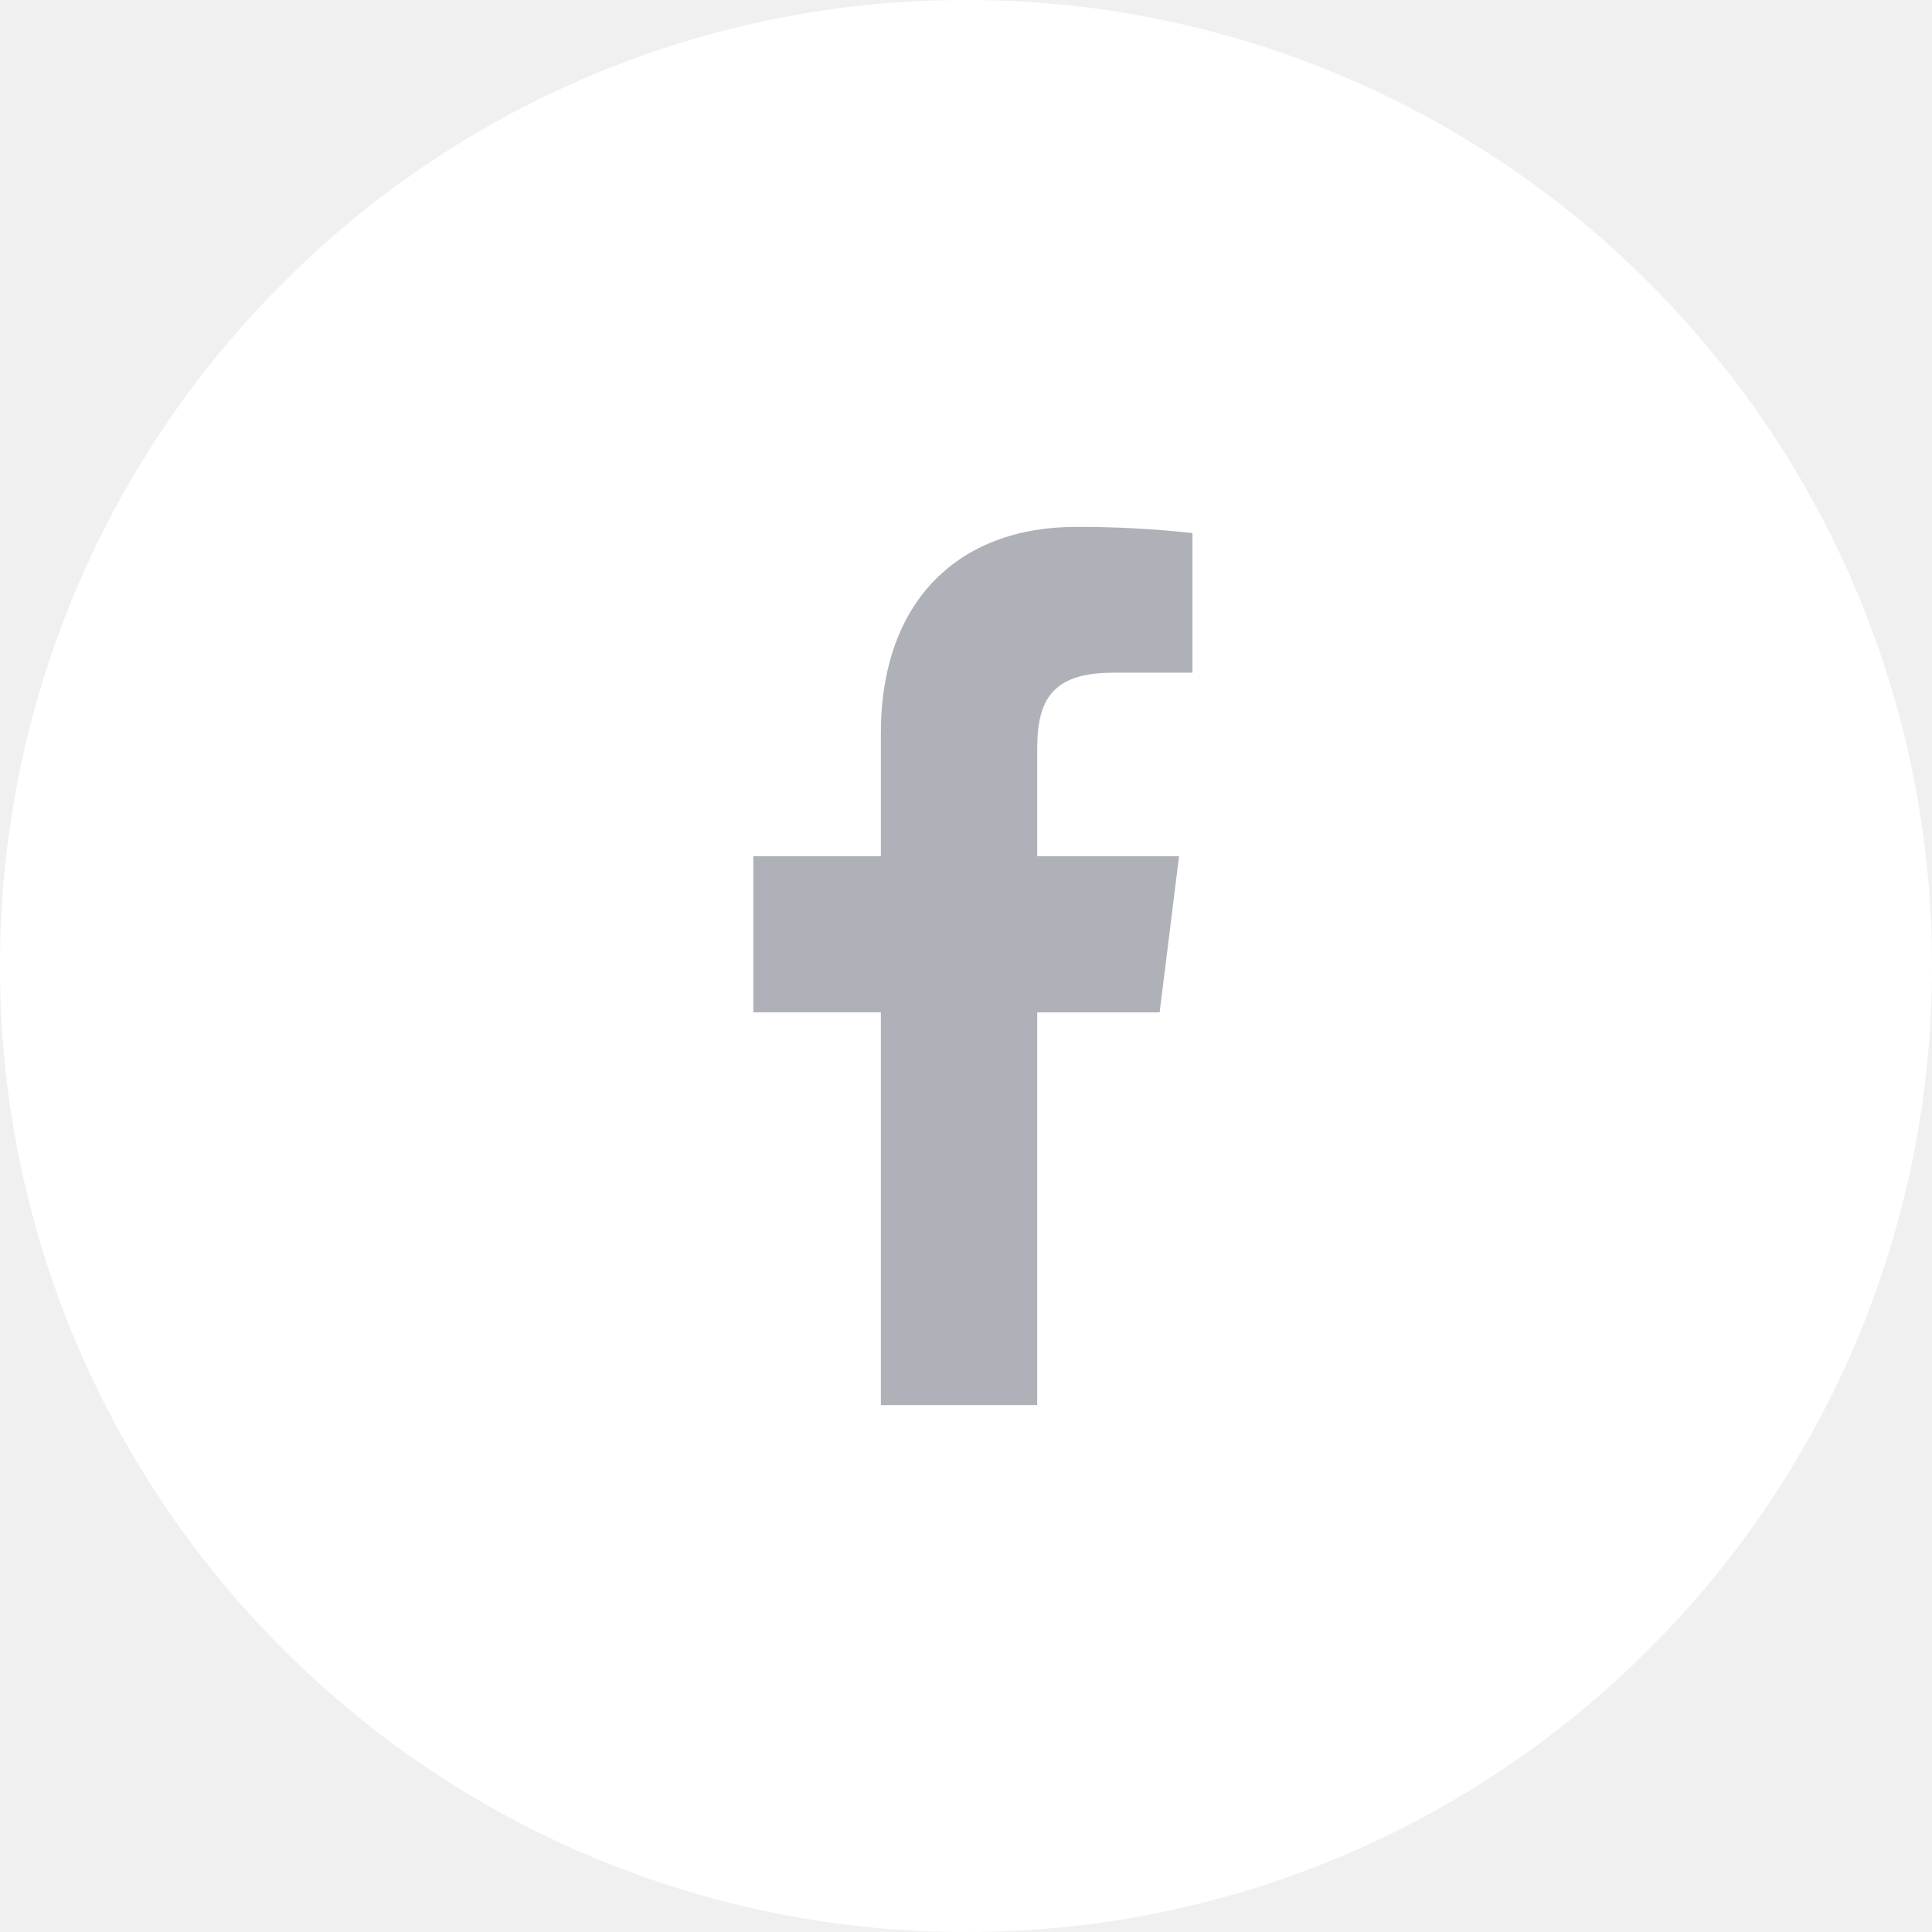
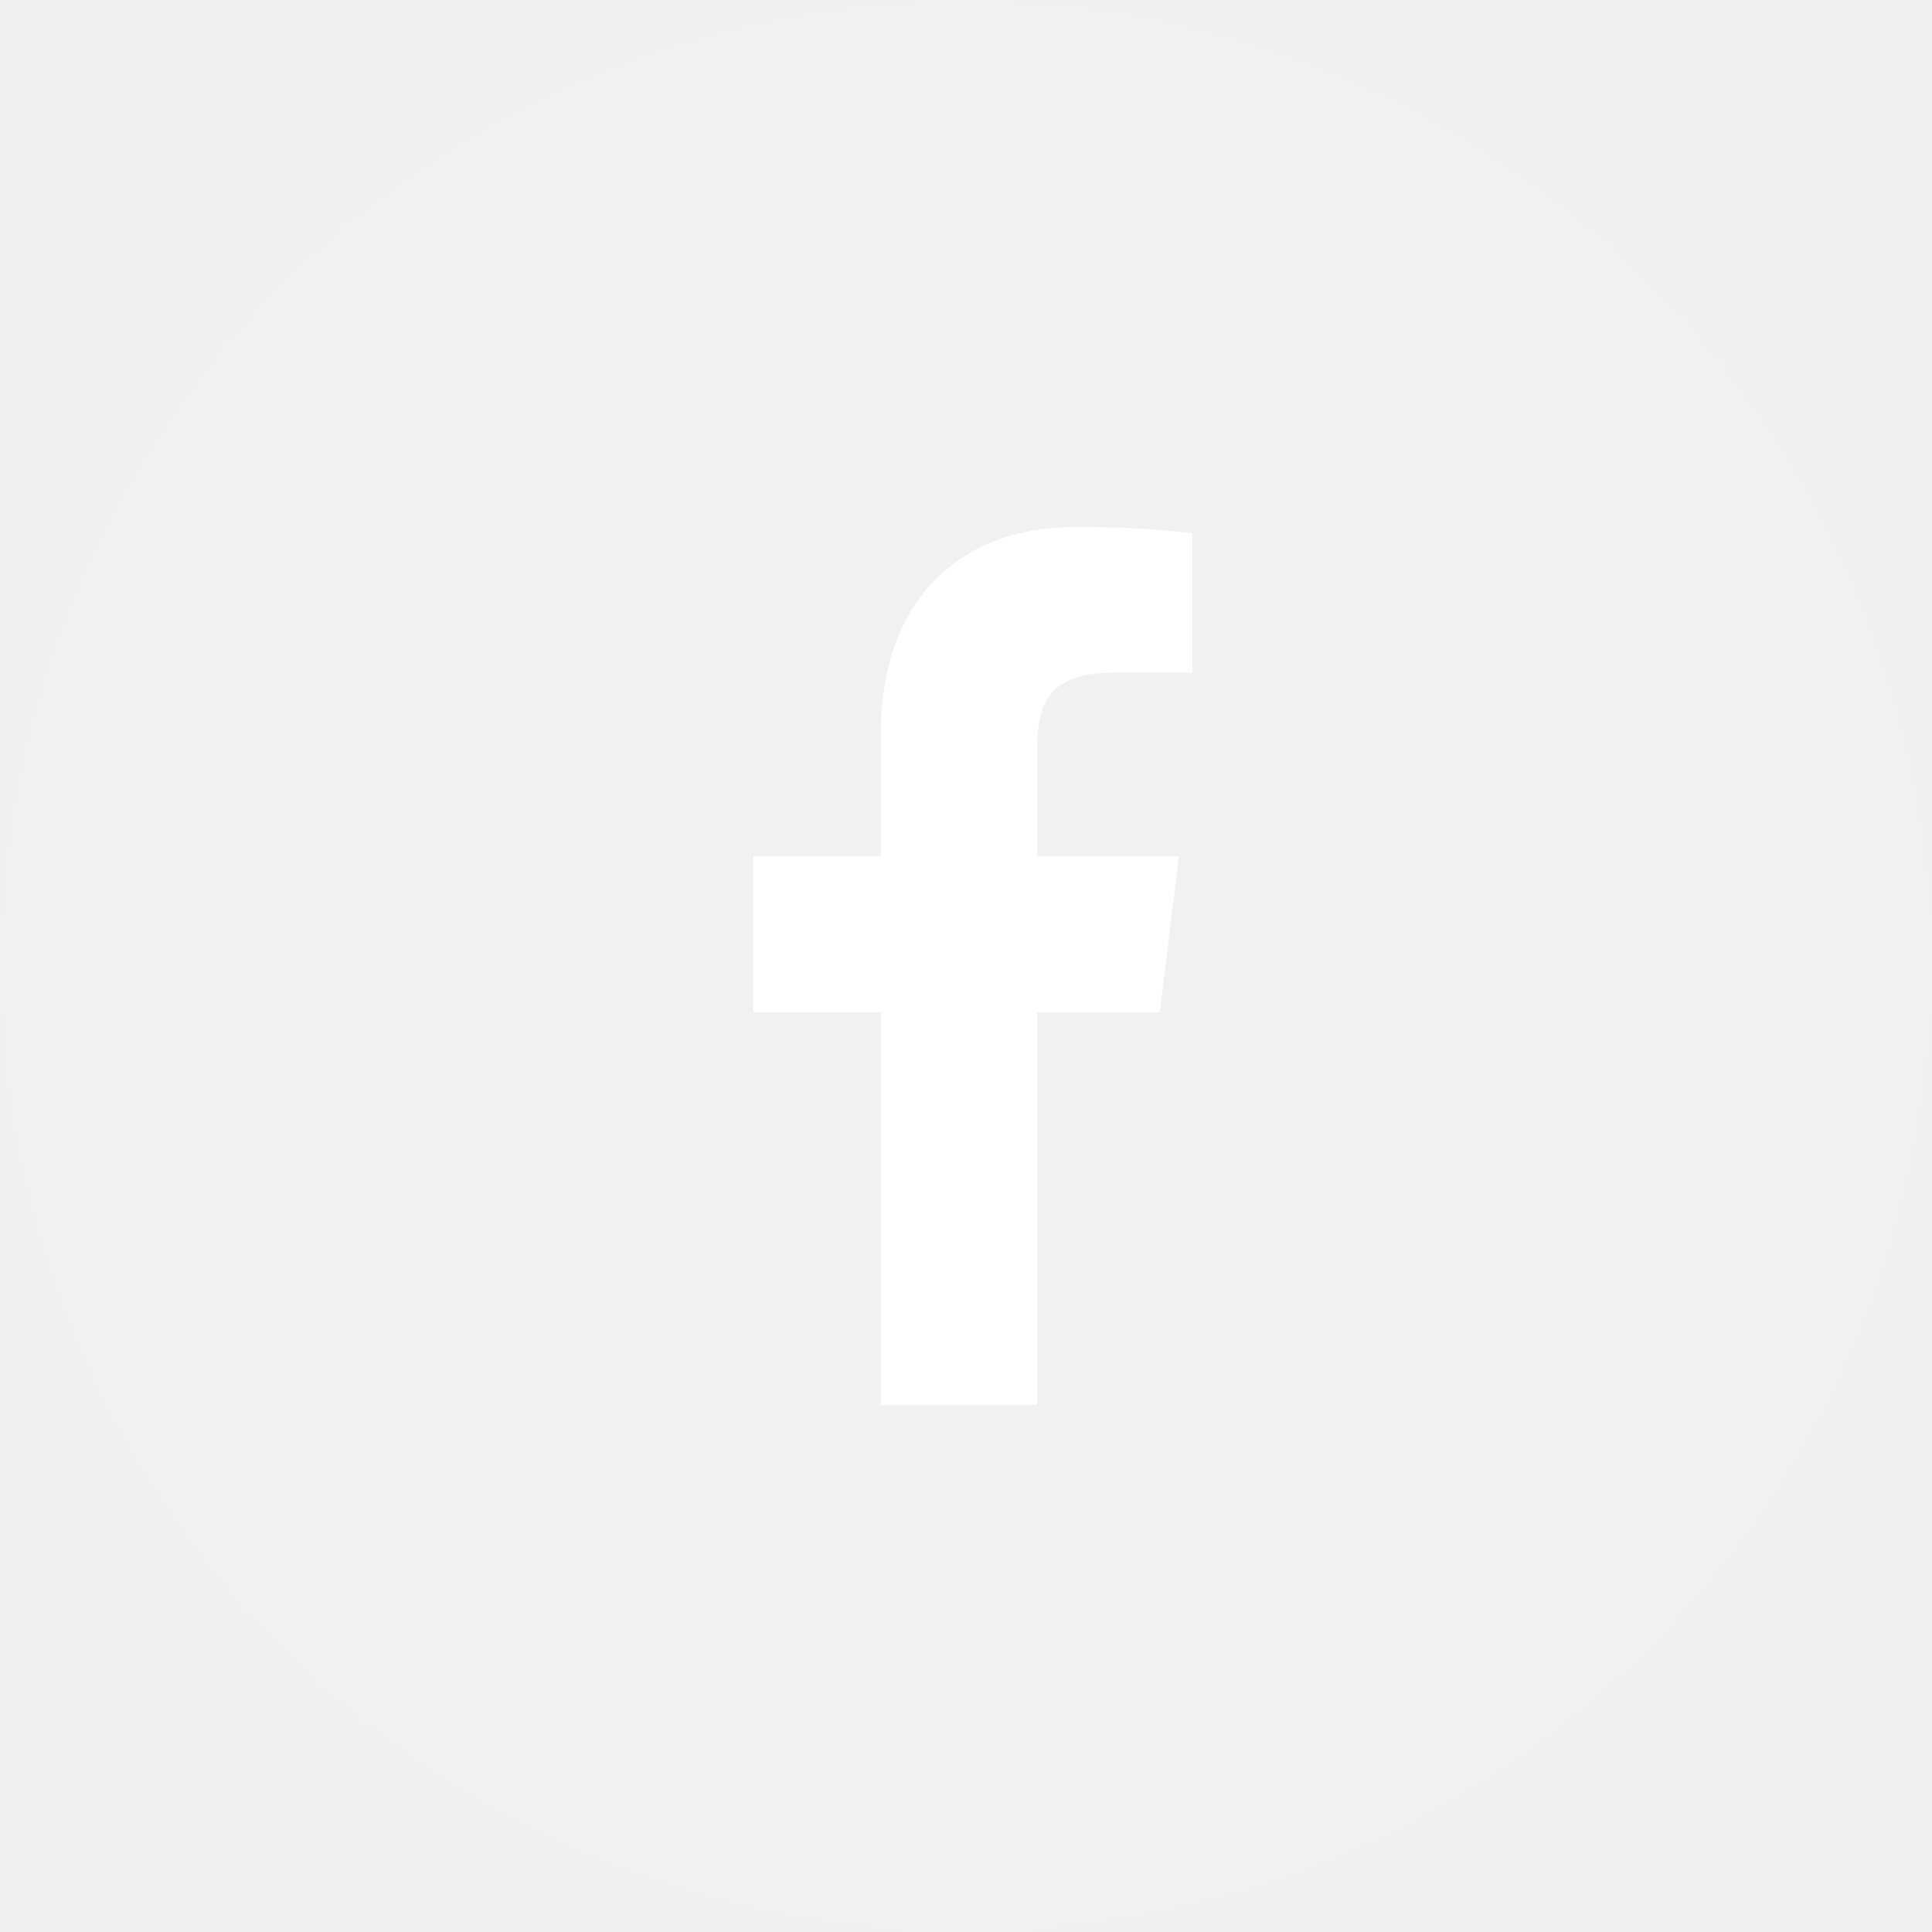
<svg xmlns="http://www.w3.org/2000/svg" width="44" height="44" fill="none">
-   <path d="M44 22a21.931 21.931 0 01-6.444 15.556A21.931 21.931 0 0122 44a21.931 21.931 0 01-15.556-6.444A21.931 21.931 0 010 22 21.931 21.931 0 016.444 6.444 21.931 21.931 0 0122 0a21.931 21.931 0 0115.556 6.444A21.931 21.931 0 0144 22z" fill="#fff" />
+   <path d="M44 22a21.931 21.931 0 01-6.444 15.556A21.931 21.931 0 0122 44a21.931 21.931 0 01-15.556-6.444A21.931 21.931 0 010 22 21.931 21.931 0 016.444 6.444 21.931 21.931 0 0122 0a21.931 21.931 0 0115.556 6.444A21.931 21.931 0 0144 22z" fill="#fff" fill-opacity=".1" />
  <g clip-path="url(#clip0)">
-     <path d="M25.33 15.32h1.827v-3.18a23.588 23.588 0 00-2.66-.14c-2.633 0-4.436 1.656-4.436 4.7v2.8h-2.905v3.555h2.905V32h3.561v-8.944h2.788l.442-3.555h-3.23v-2.45c0-1.027.277-1.73 1.709-1.73z" fill="#AFB1B8" />
+     <path d="M25.33 15.32h1.827v-3.18a23.588 23.588 0 00-2.66-.14c-2.633 0-4.436 1.656-4.436 4.7v2.8h-2.905v3.555h2.905V32h3.561v-8.944h2.788l.442-3.555h-3.23v-2.45c0-1.027.277-1.73 1.709-1.73z" fill="#fff" />
  </g>
  <defs>
    <clipPath id="clip0">
      <path fill="#fff" d="M12 12h20v20H12z" />
    </clipPath>
  </defs>
</svg>
